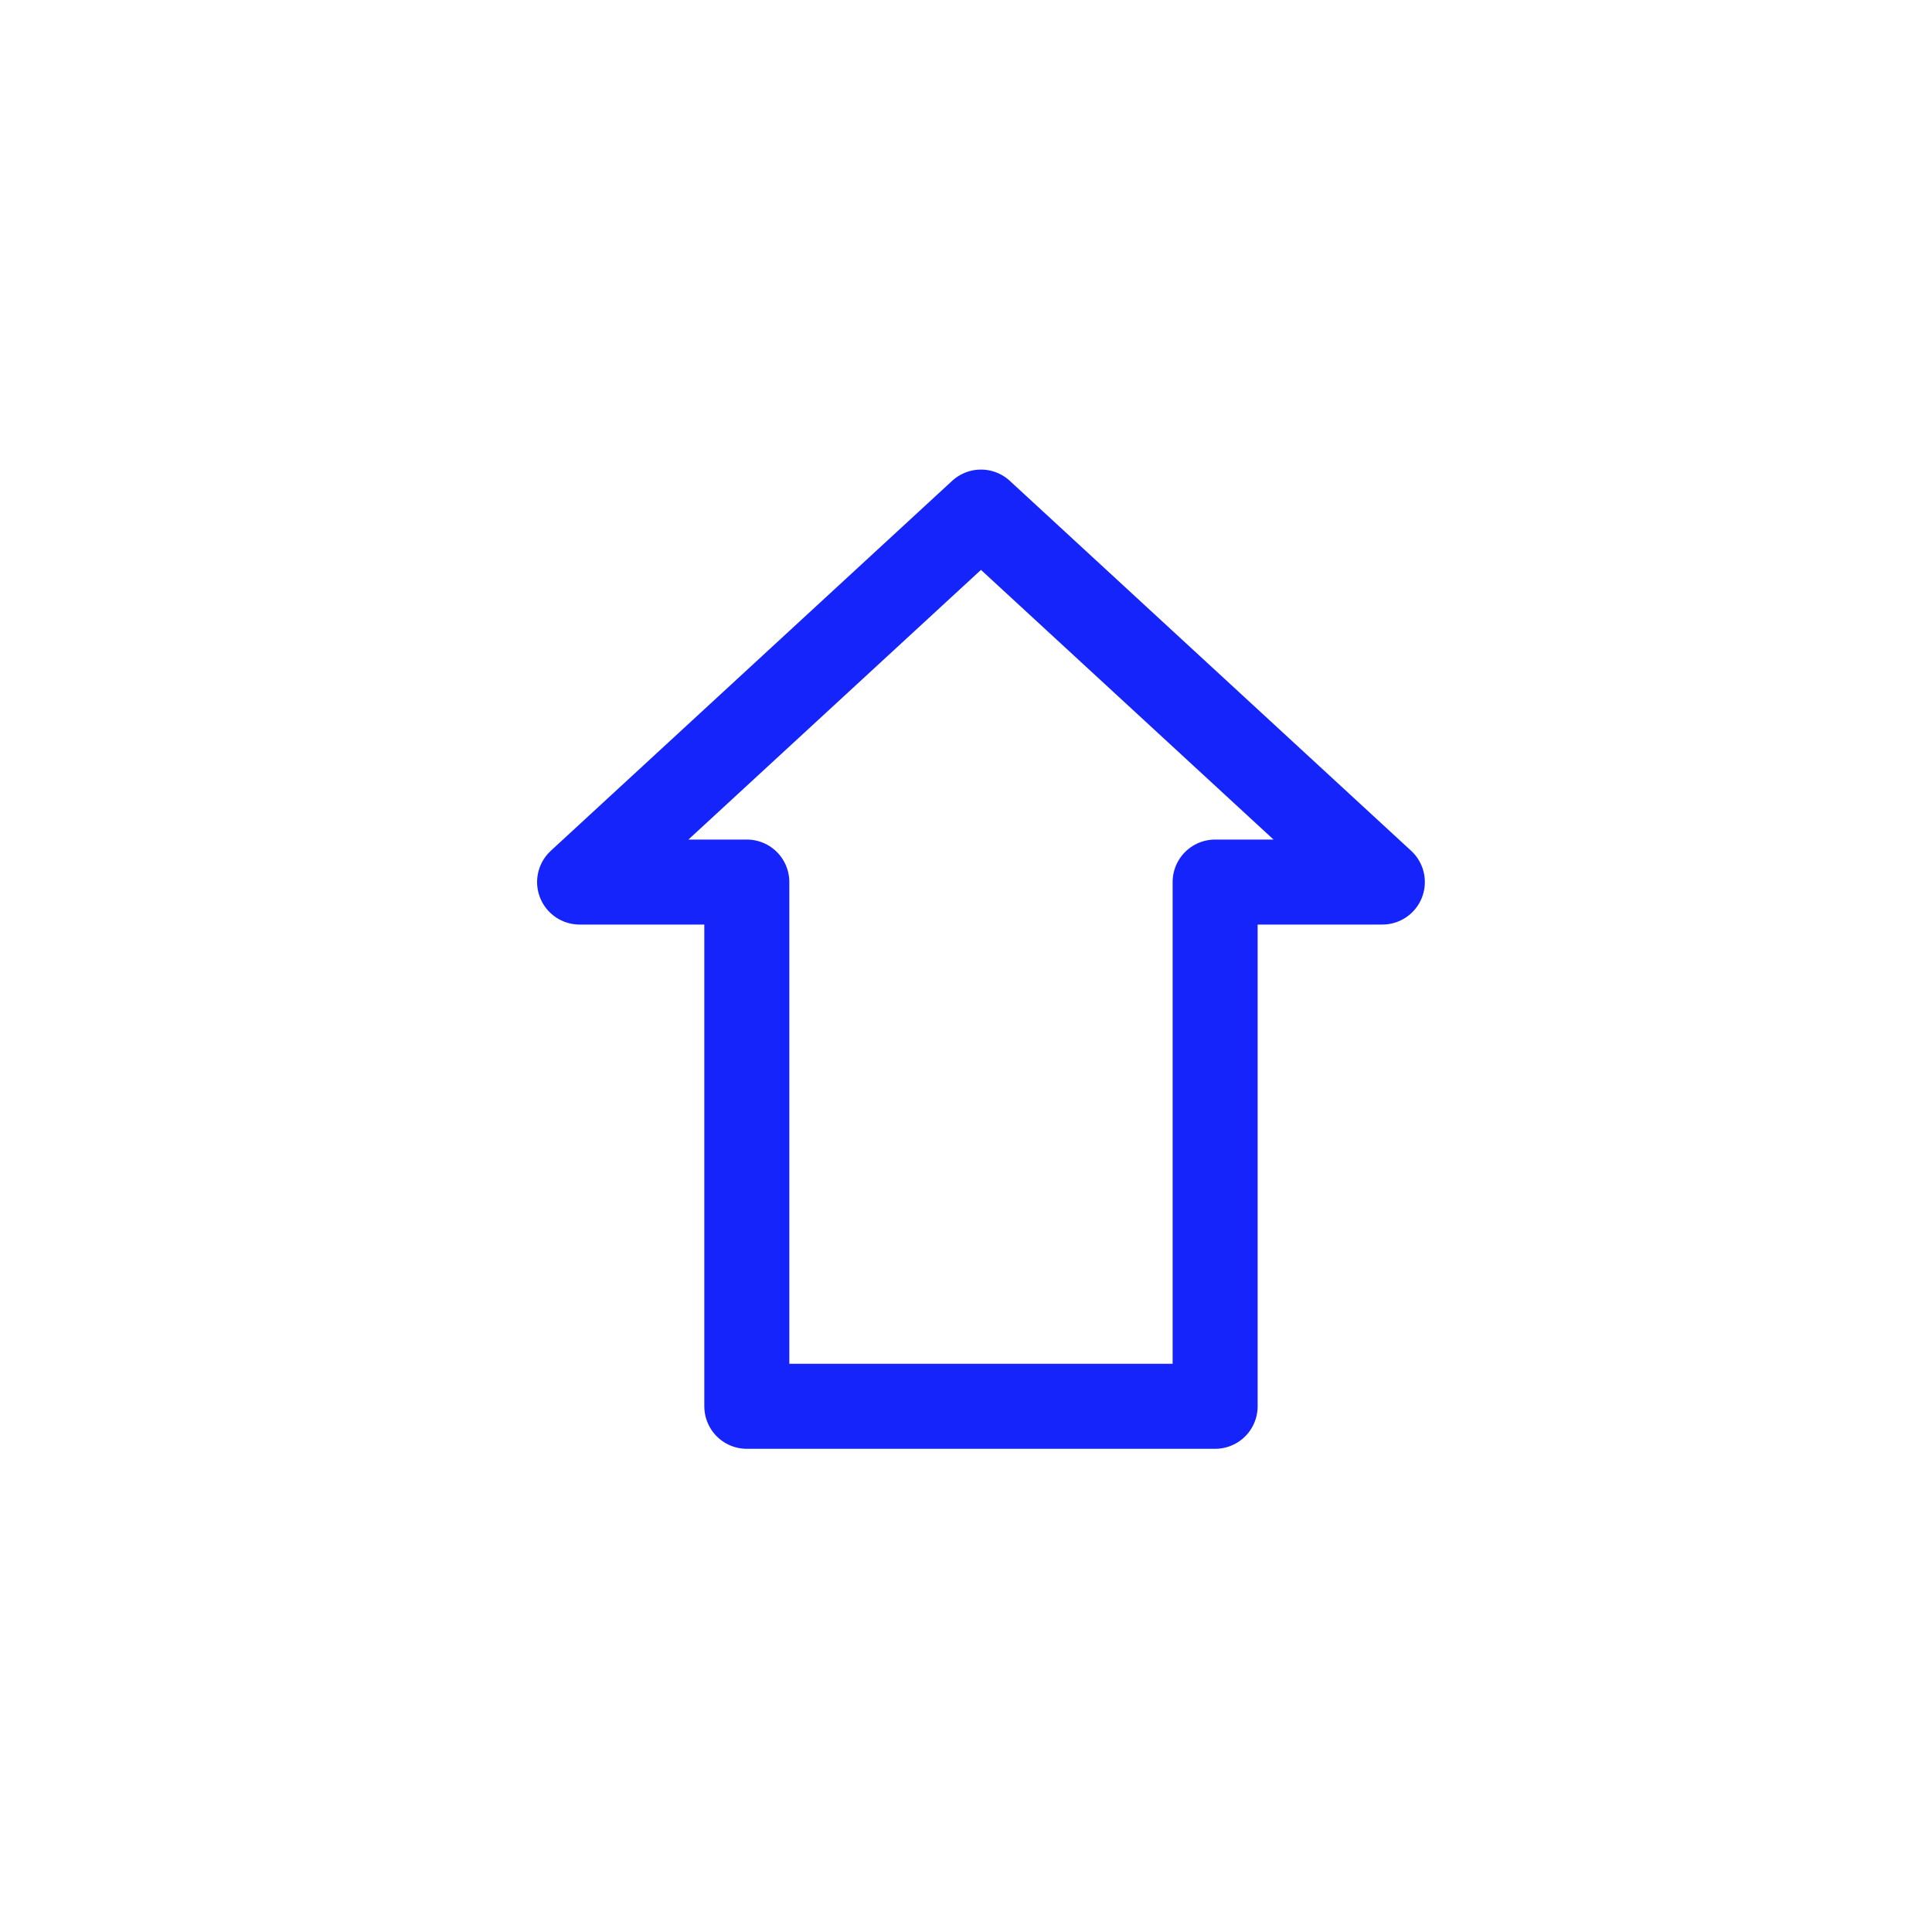
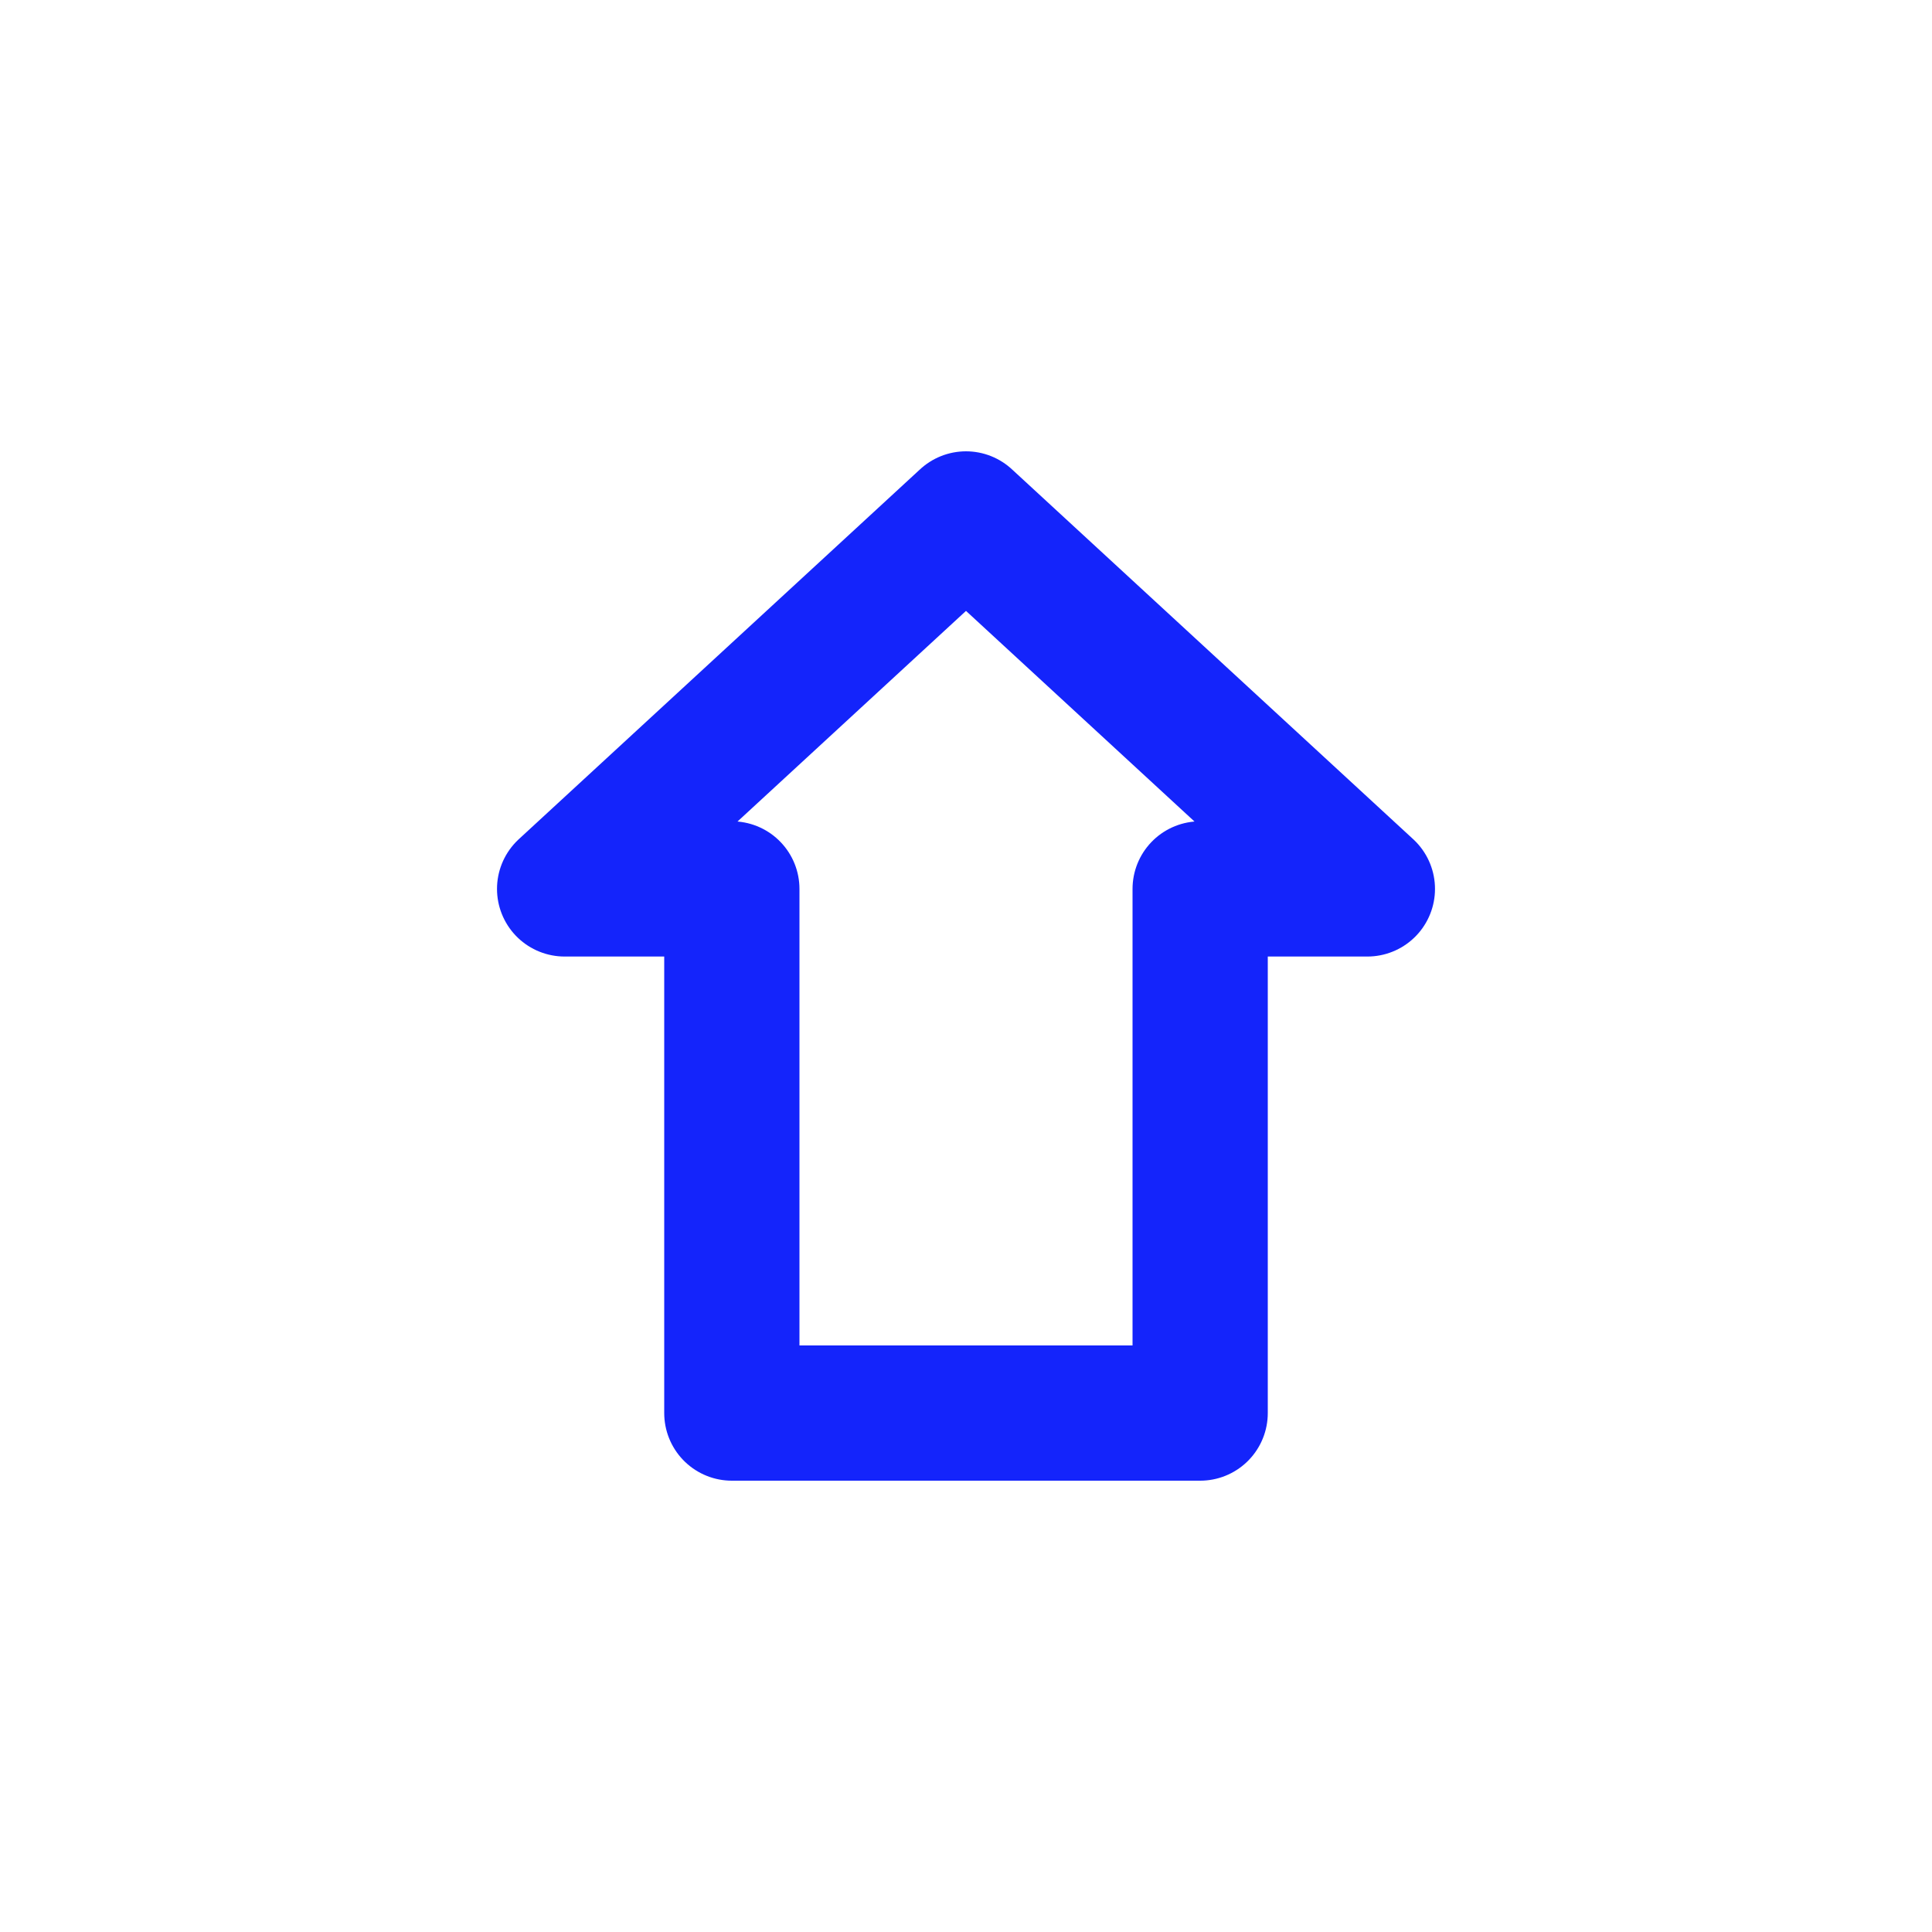
<svg xmlns="http://www.w3.org/2000/svg" width="20" height="20" viewBox="0 0 20 20" fill="none">
-   <g id="icon/content/forward_24px">
-     <path id="Vector 40" d="M10.155 5.301L6 9.131H7.731V14.558H12.579V9.131H14.31L10.155 5.301Z" stroke="#1424FB" stroke-width="0.88" stroke-linejoin="round" />
+   <g id="icon/content/forward_20px">
+     <path id="Vector 41" d="M10 5.372L5.845 9.202H7.576V14.628H12.424V9.202H14.155L10 5.372Z" stroke="#1424FB" stroke-width="1.4" stroke-linejoin="round" />
  </g>
</svg>
